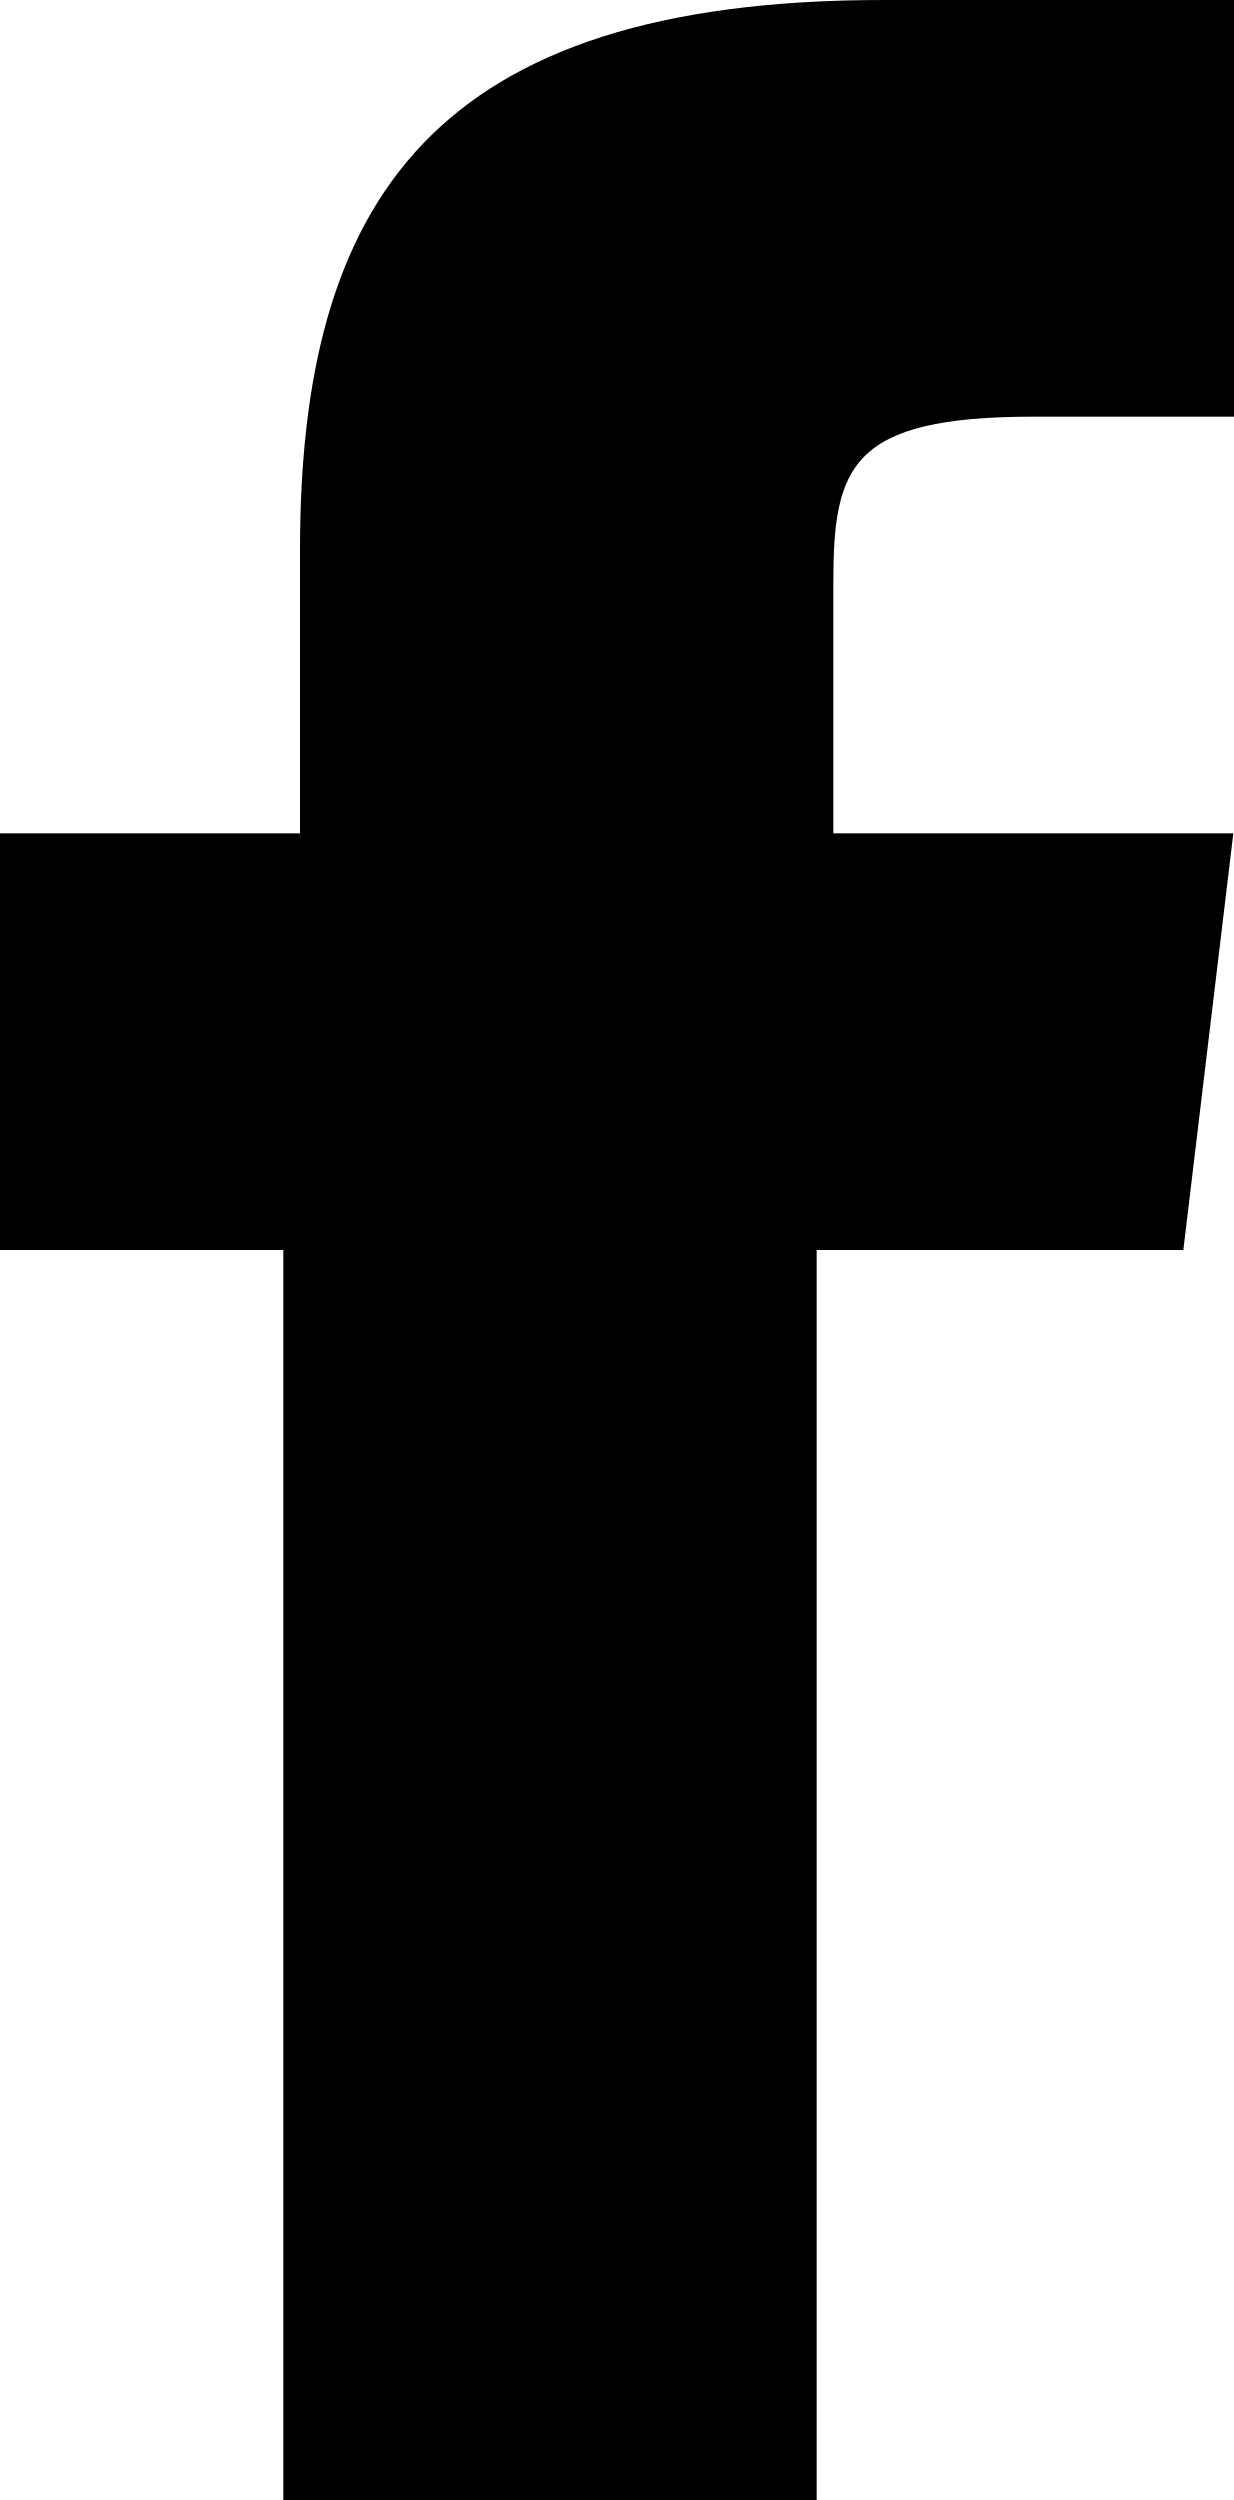
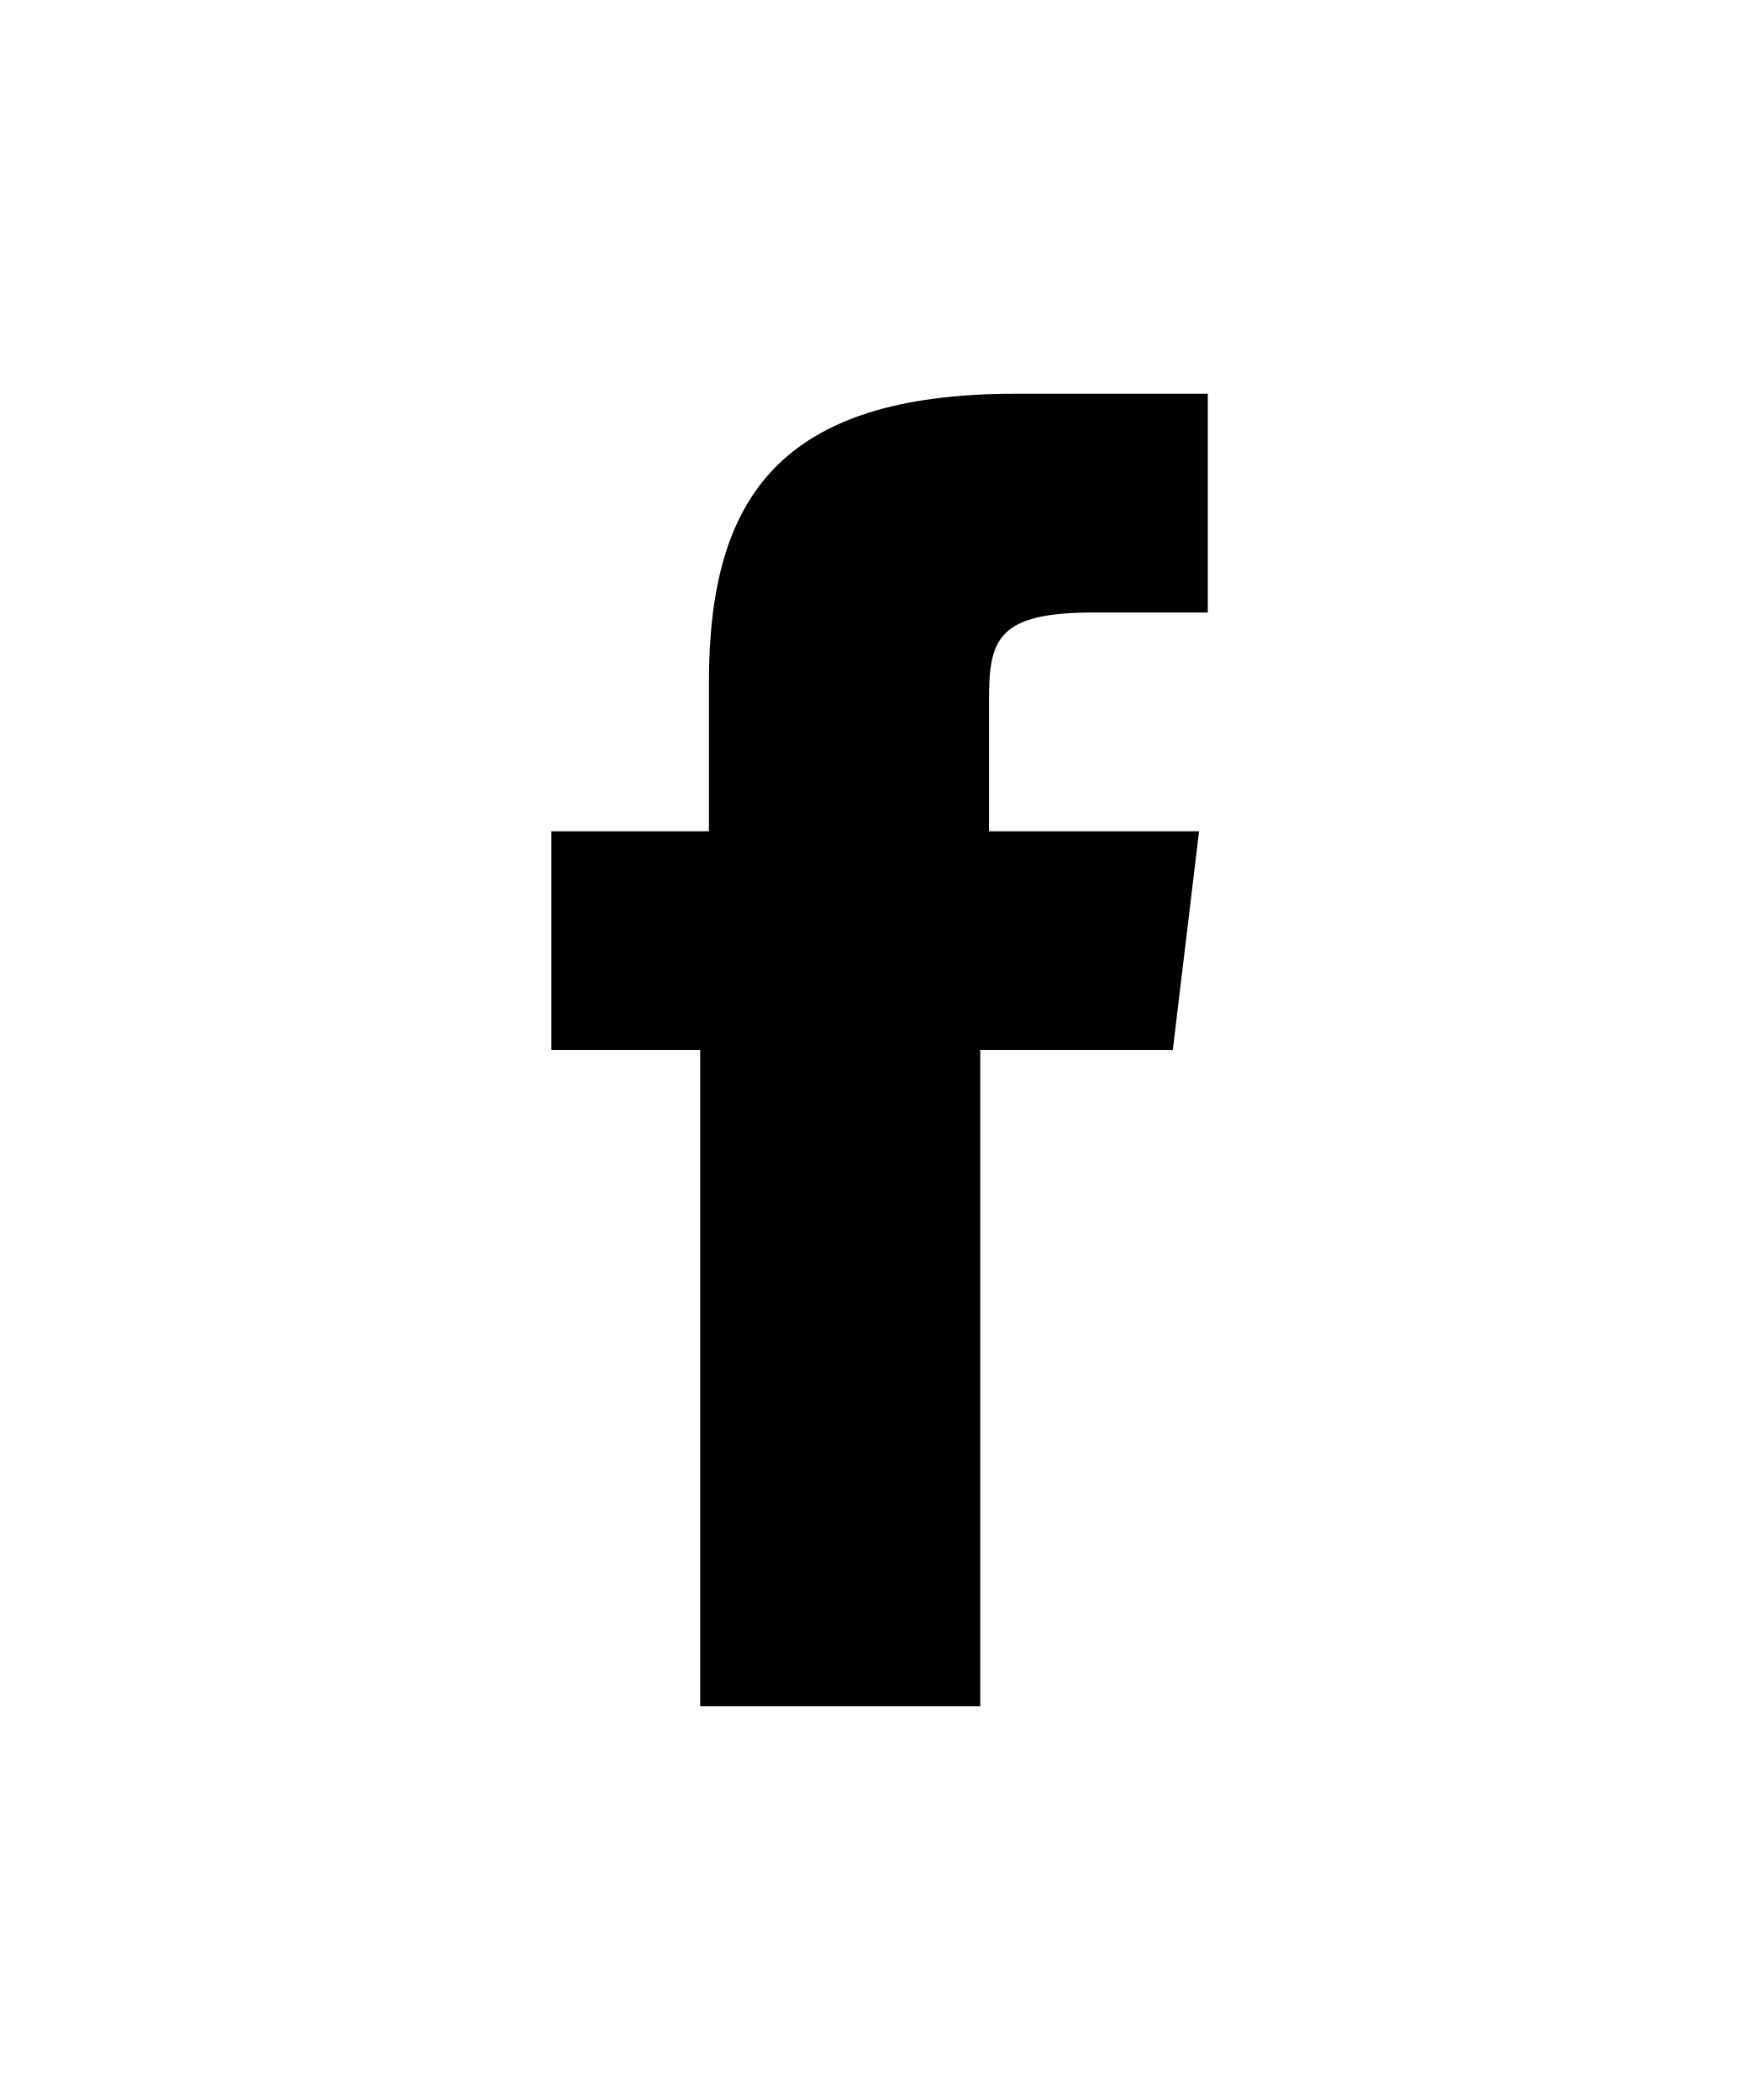
- <svg xmlns="http://www.w3.org/2000/svg" version="1.1" id="Слой_1" x="0px" y="0px" viewBox="-45 43 7.4 15" style="enable-background:new -45 43 7.4 15;" xml:space="preserve">
+ <svg xmlns="http://www.w3.org/2000/svg" version="1.1" id="Слой_1" x="0px" y="0px" viewBox="-51.3 38.5 20 24" style="enable-background:new -51.3 38.5 20 24;" xml:space="preserve">
  <path id="Shape_15_copy_3" d="M-40,48v-1.5c0-0.7,0.1-1,1.2-1h1.3V43h-2.2c-2.7,0-3.5,1.2-3.5,3.3V48H-45v2.5h1.7V58h3.2v-7.5h2.2  l0.3-2.5H-40z" />
</svg>
